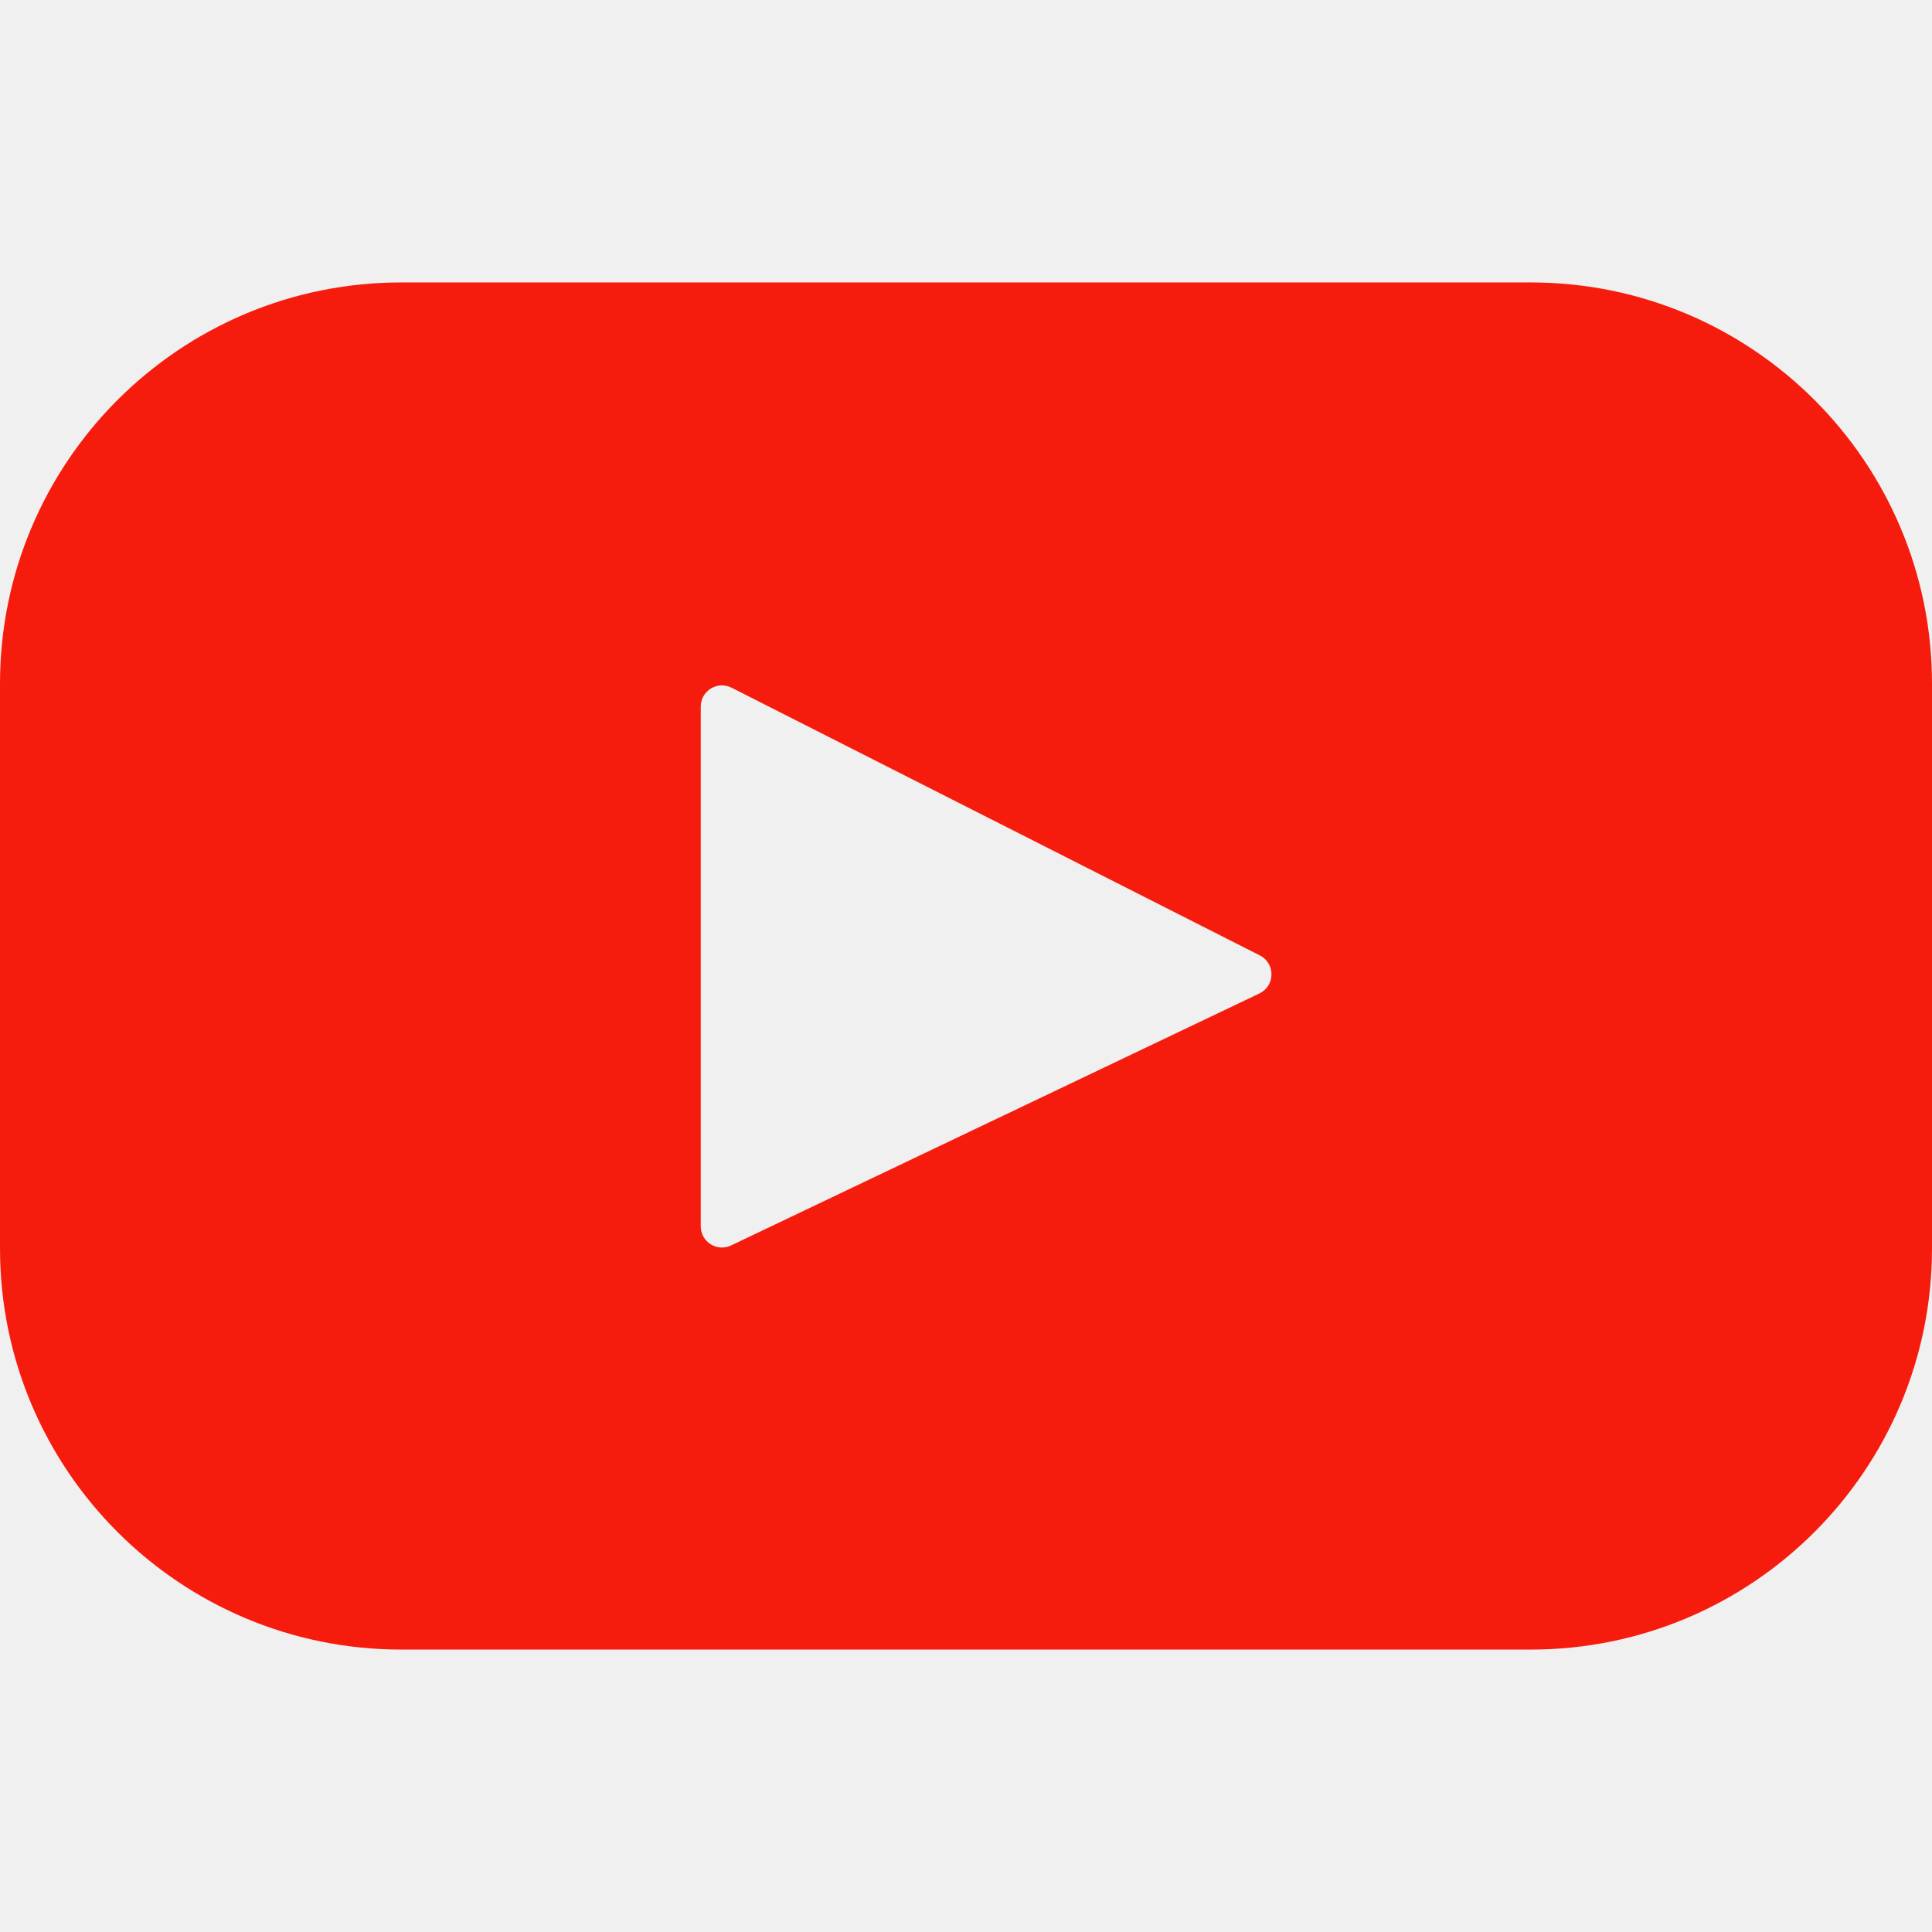
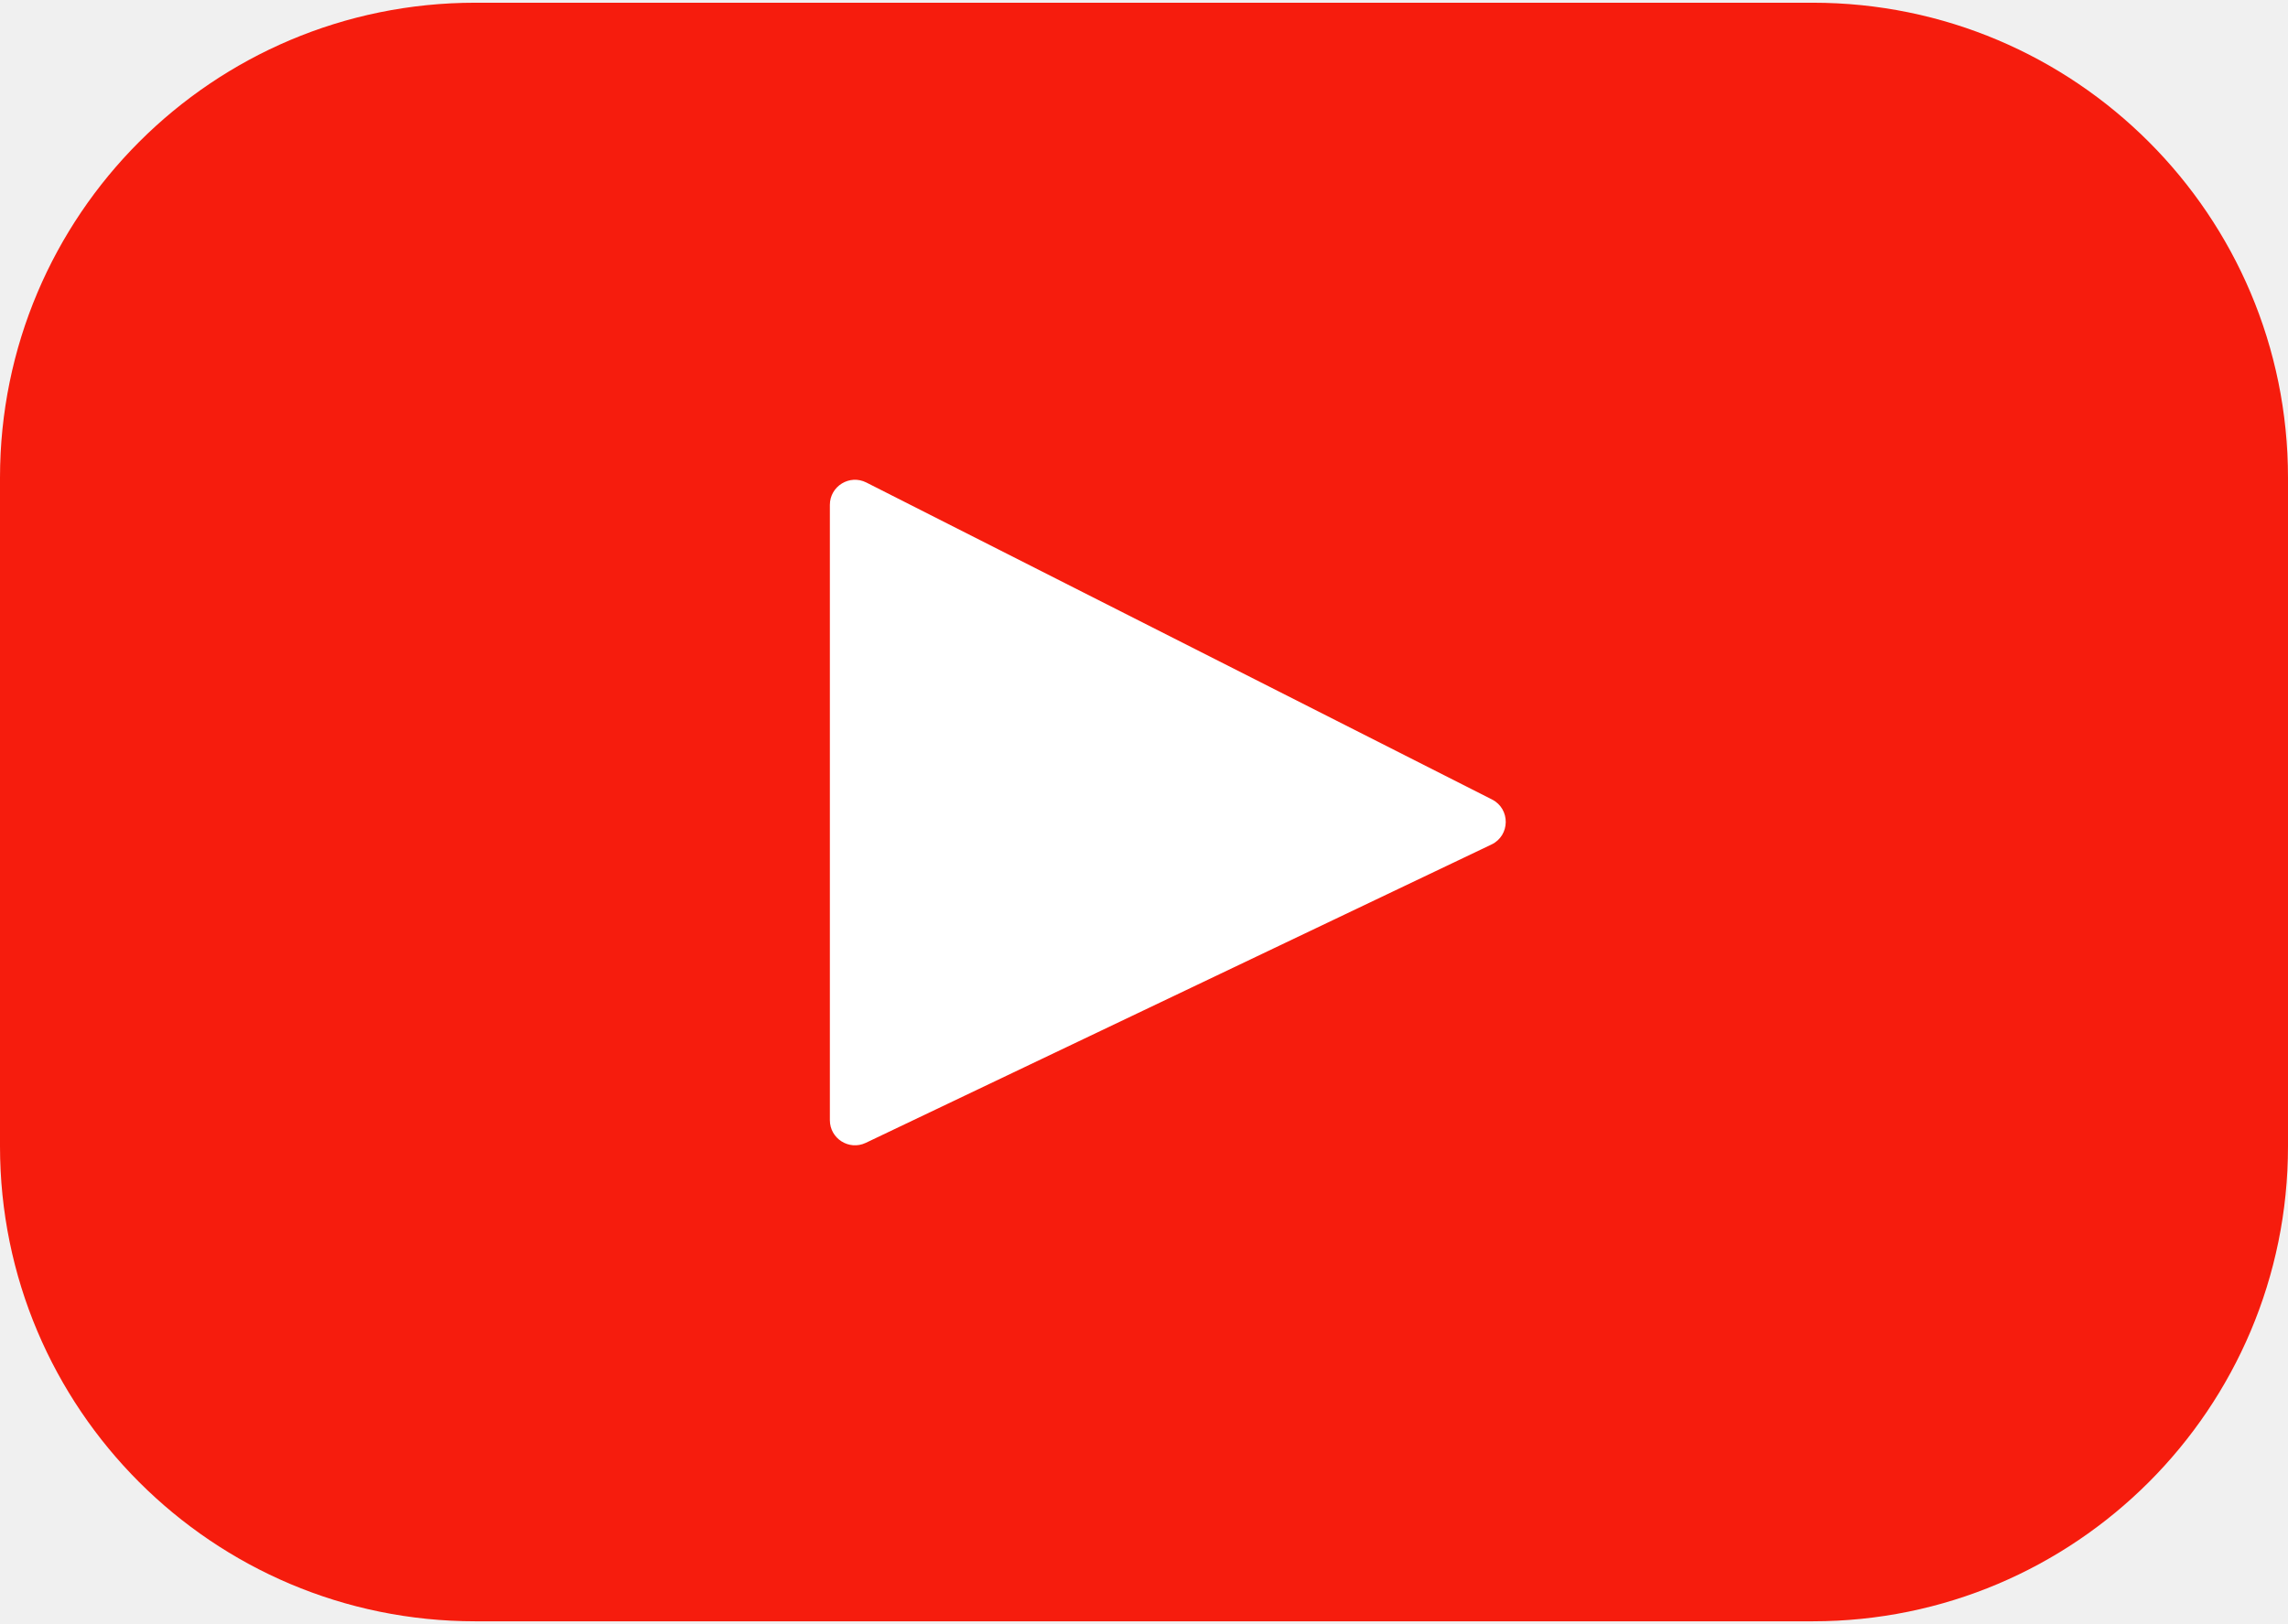
- <svg xmlns="http://www.w3.org/2000/svg" width="200" height="200" viewBox="0 0 200 200" fill="none">
-   <g clip-path="url(#clip0_102_2)">
-     <path d="M158.463 29.238H41.537C18.597 29.238 0 47.835 0 70.775V129.225C0 152.166 18.597 170.763 41.537 170.763H158.463C181.403 170.763 200 152.166 200 129.225V70.775C200 47.835 181.403 29.238 158.463 29.238ZM130.371 102.844L75.681 128.928C74.224 129.623 72.541 128.56 72.541 126.946V73.148C72.541 71.511 74.268 70.45 75.729 71.19L130.418 98.904C132.044 99.728 132.016 102.06 130.371 102.844Z" fill="#F61C0D" />
-   </g>
-   <defs>
-     <clipPath id="clip0_102_2">
-       <rect width="200" height="200" fill="white" />
-     </clipPath>
-   </defs>
+ <svg xmlns="http://www.w3.org/2000/svg" width="200" height="142" viewBox="0 0 200 142" fill="none">
+   <path d="M140 33H60.5L50 103.5L135.5 109.5L140 33Z" fill="white" />
+   <path d="M158.463 0.238H41.537C18.597 0.238 0 18.835 0 41.775V100.225C0 123.166 18.597 141.763 41.537 141.763H158.463C181.403 141.763 200 123.166 200 100.225V41.775C200 18.835 181.403 0.238 158.463 0.238ZM130.371 73.844L75.681 99.928C74.224 100.623 72.541 99.56 72.541 97.946V44.148C72.541 42.511 74.268 41.45 75.729 42.19L130.418 69.904C132.044 70.728 132.016 73.06 130.371 73.844Z" fill="#F61C0D" />
</svg>
